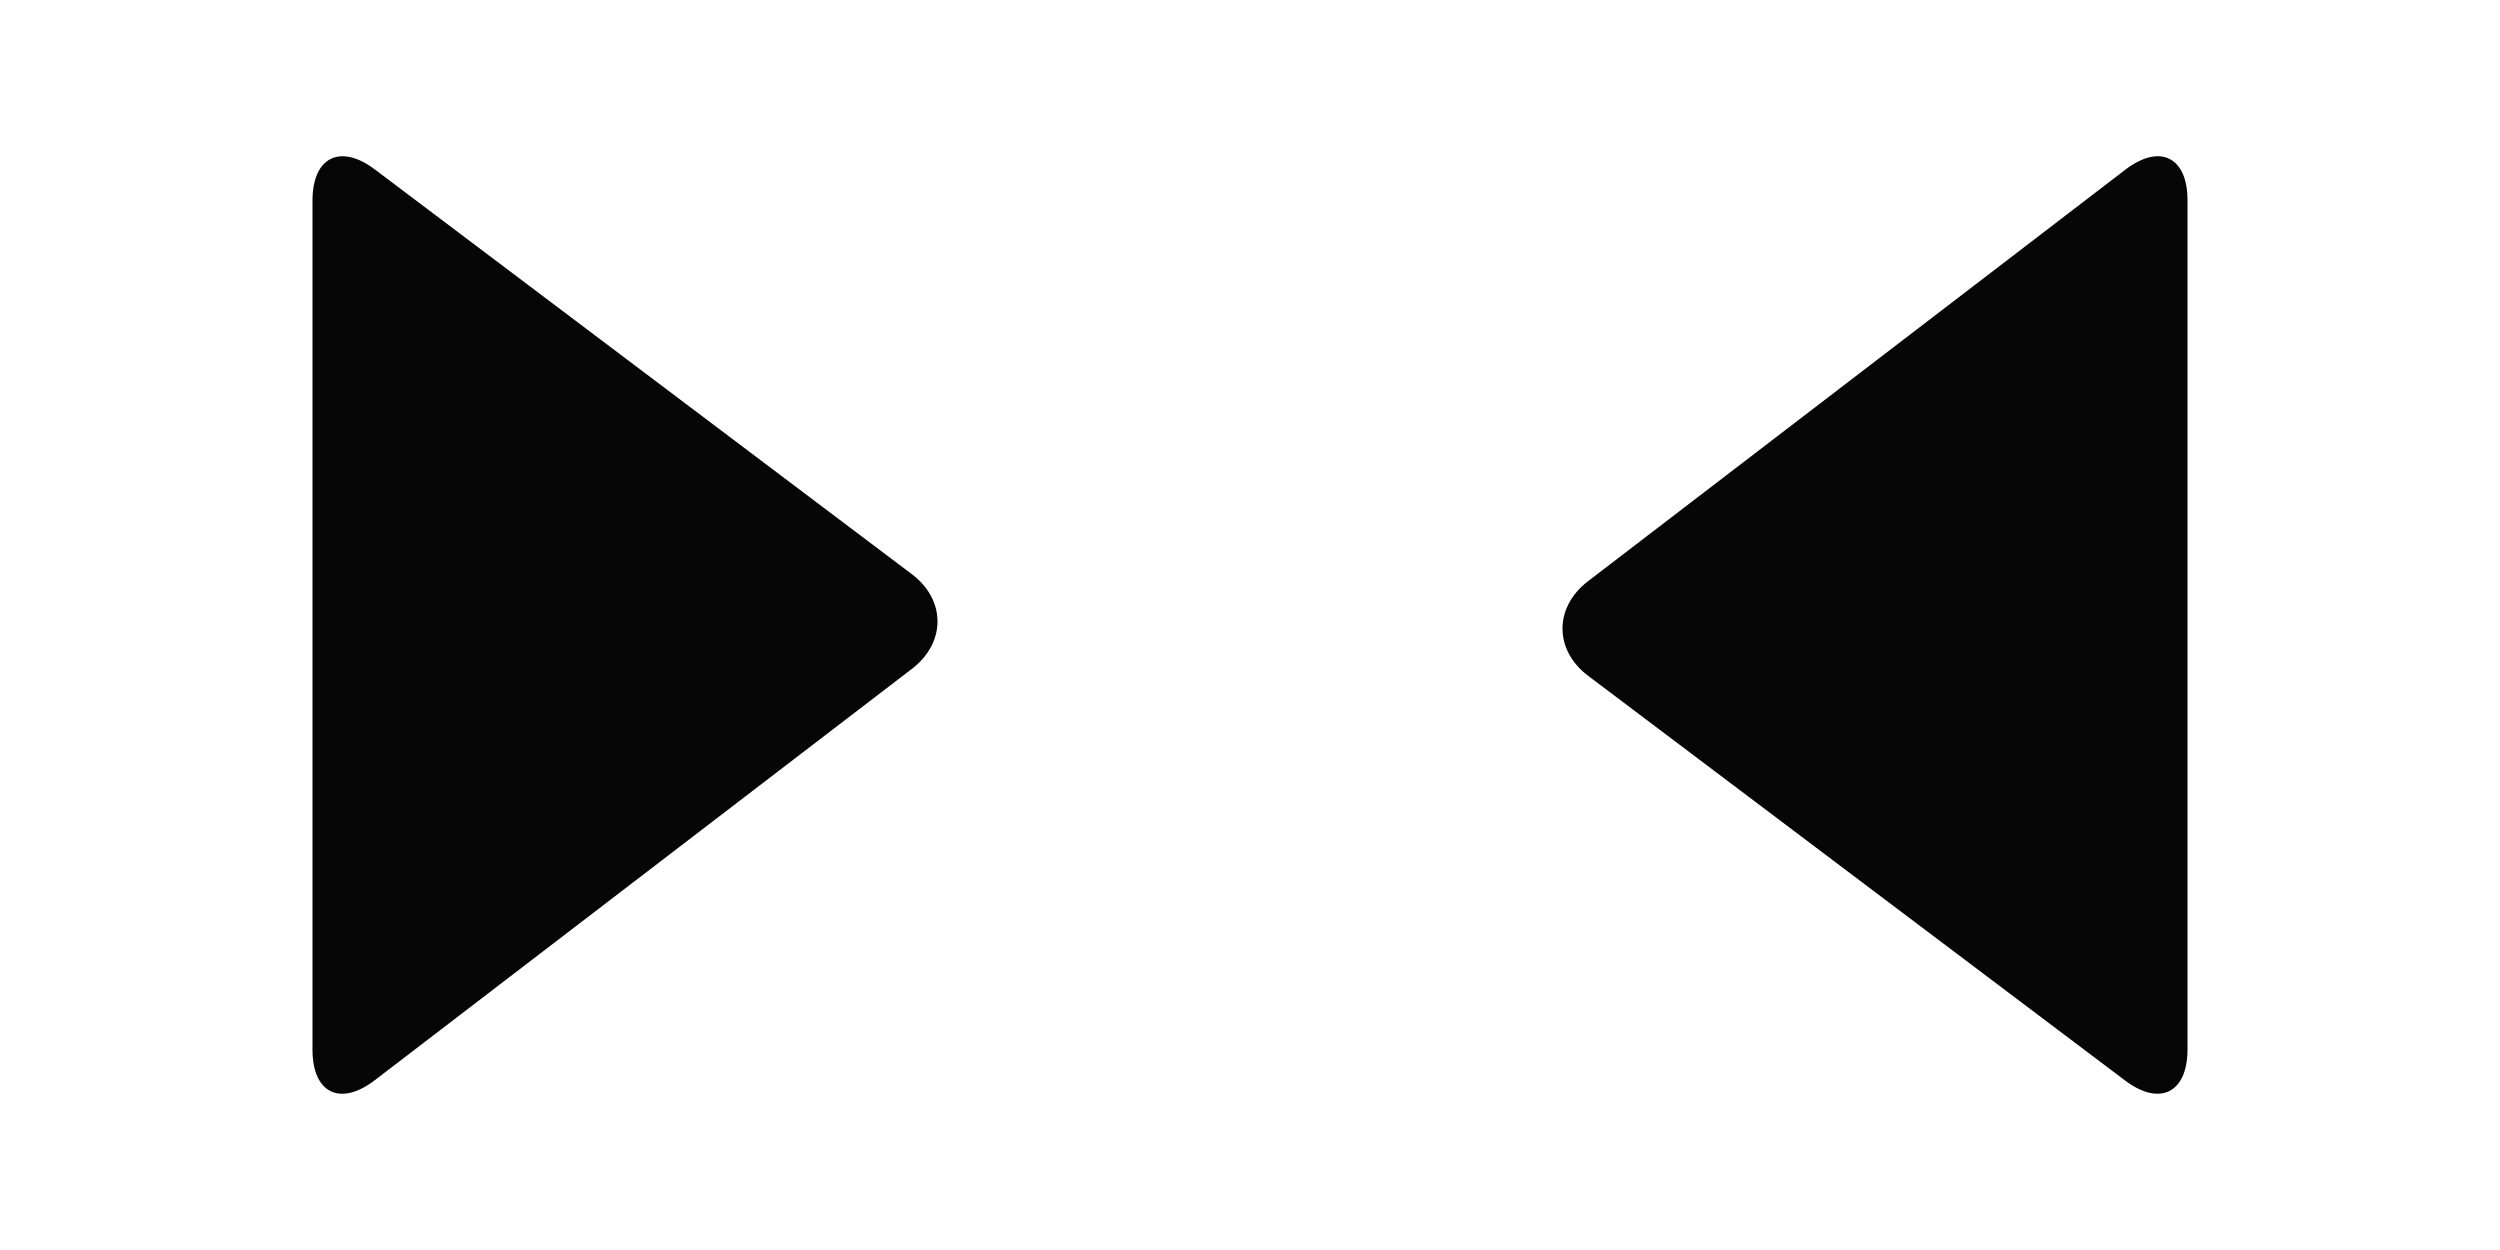
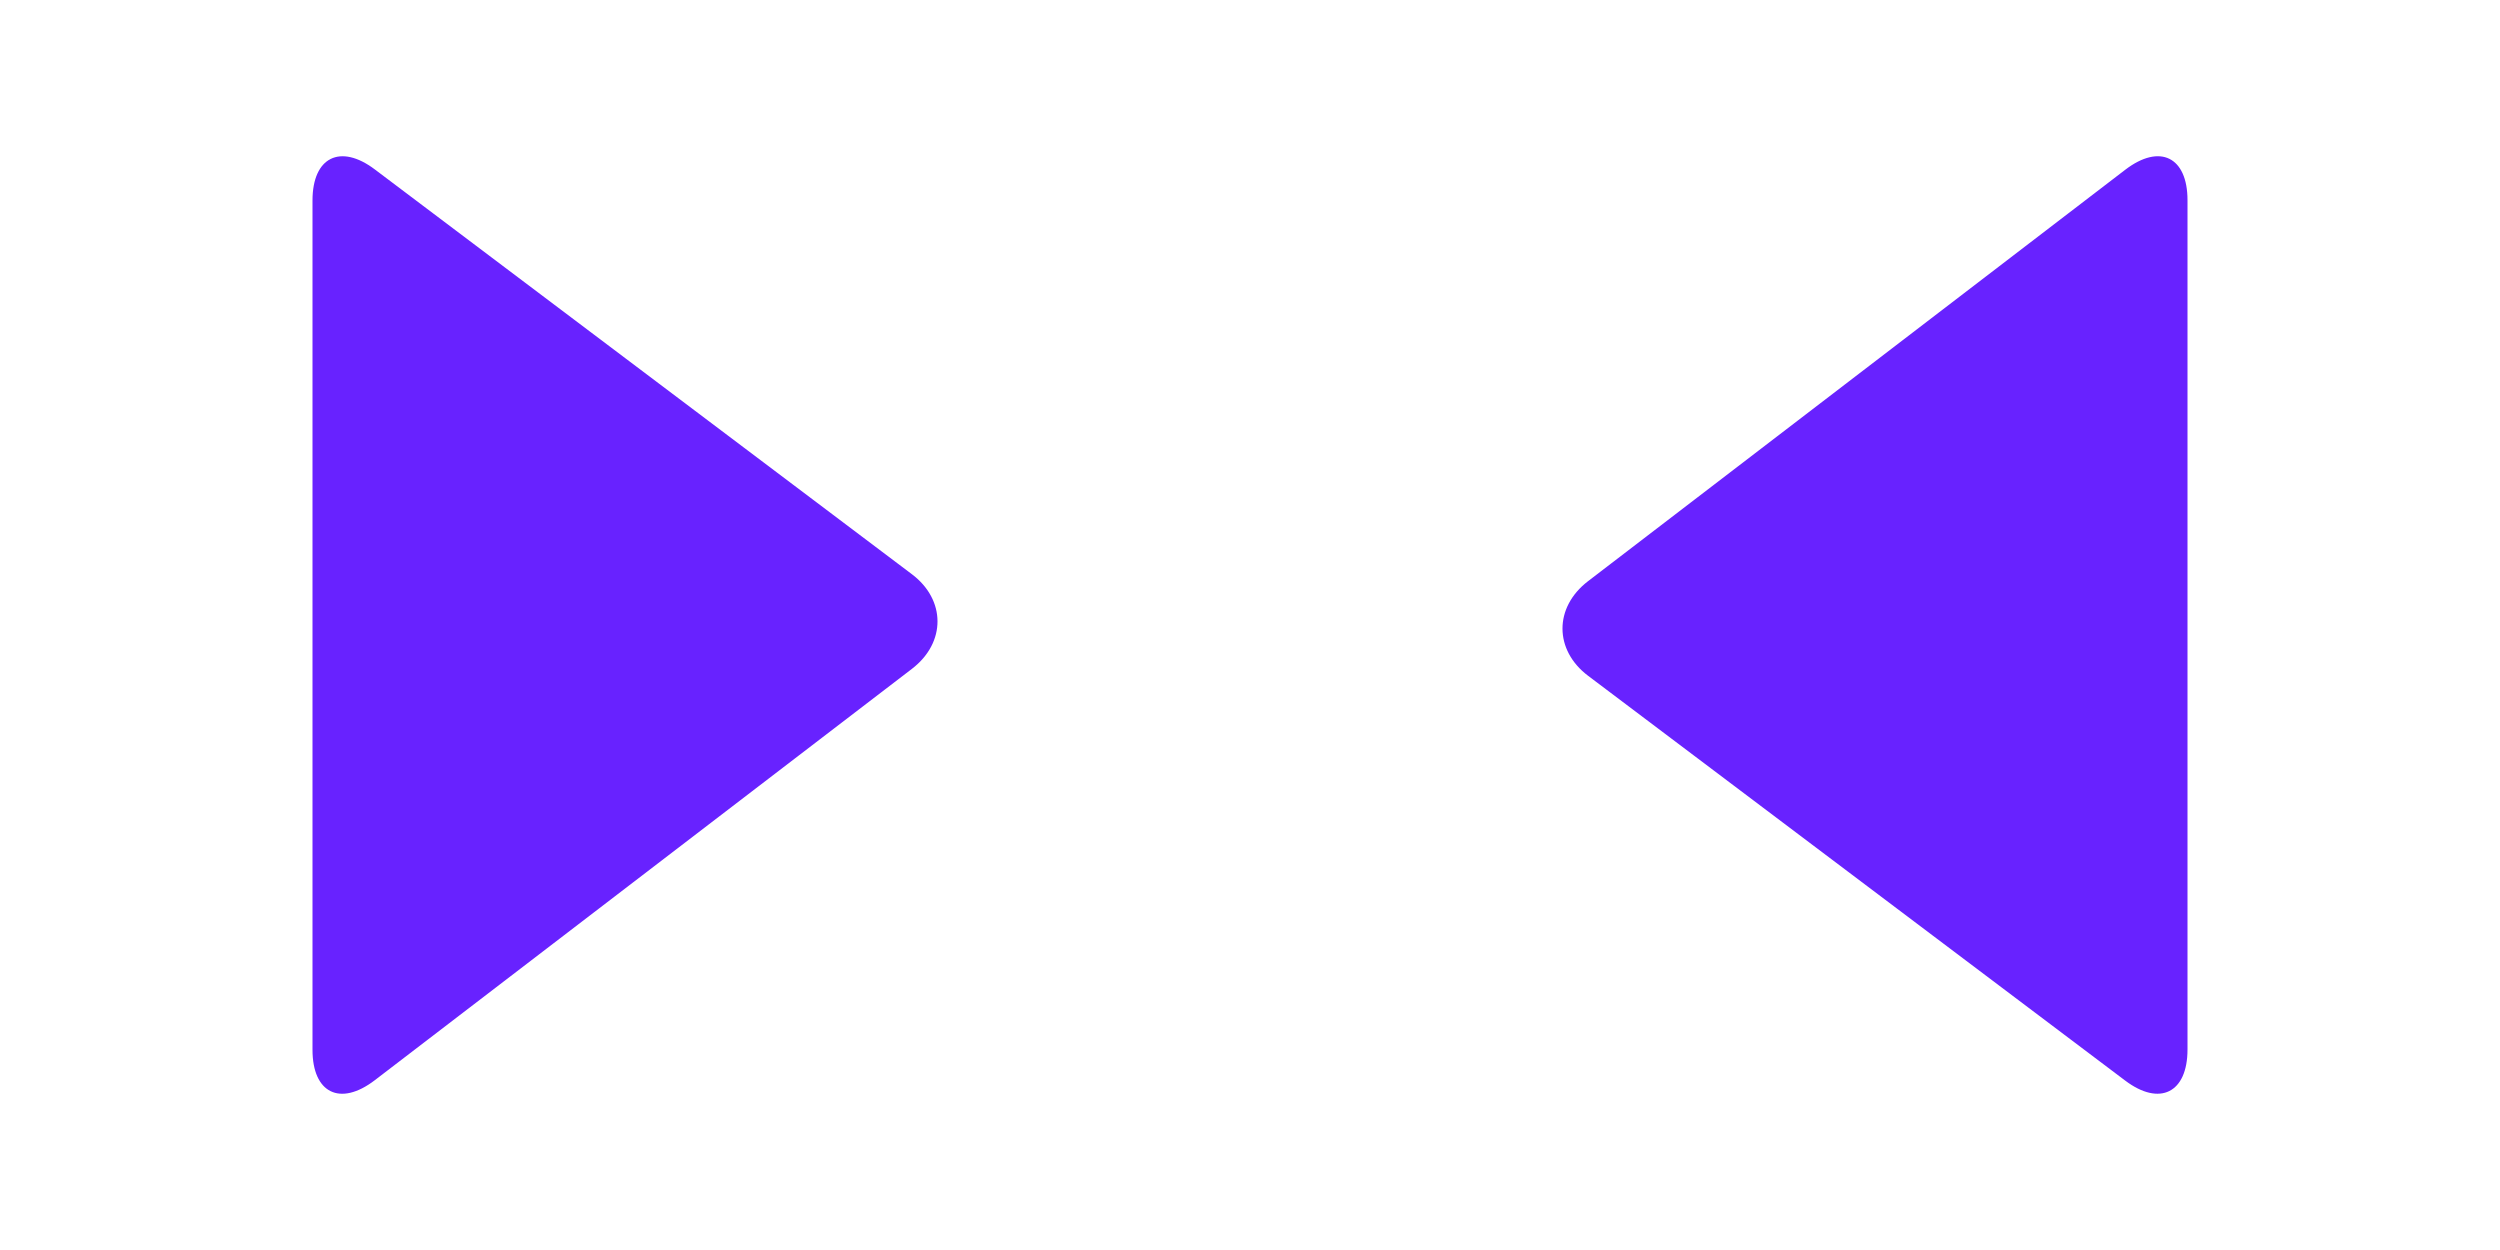
<svg xmlns="http://www.w3.org/2000/svg" width="52" height="26" viewBox="0 0 52 26" fill="none">
-   <path fill-rule="evenodd" clip-rule="evenodd" d="M44.205 22.477L33.032 14.056C32.328 13.525 32.317 12.636 33.032 12.088L44.205 3.531C44.926 2.979 45.5 3.266 45.5 4.163L45.5 21.83C45.5 22.733 44.92 23.016 44.205 22.477Z" fill="#060606" />
-   <path fill-rule="evenodd" clip-rule="evenodd" d="M7.795 3.523L18.968 11.944C19.672 12.475 19.683 13.364 18.968 13.912L7.795 22.469C7.074 23.021 6.5 22.734 6.5 21.837L6.5 4.17C6.5 3.267 7.08 2.984 7.795 3.523Z" fill="#060606" />
+   <path fill-rule="evenodd" clip-rule="evenodd" d="M44.205 22.477L33.032 14.056C32.328 13.525 32.317 12.636 33.032 12.088L44.205 3.531C44.926 2.979 45.5 3.266 45.5 4.163L45.5 21.83C45.5 22.733 44.92 23.016 44.205 22.477Z" fill="#6822FF" />
+   <path fill-rule="evenodd" clip-rule="evenodd" d="M7.795 3.523L18.968 11.944C19.672 12.475 19.683 13.364 18.968 13.912L7.795 22.469C7.074 23.021 6.5 22.734 6.5 21.837L6.5 4.17C6.5 3.267 7.08 2.984 7.795 3.523Z" fill="#6822FF" />
</svg>
